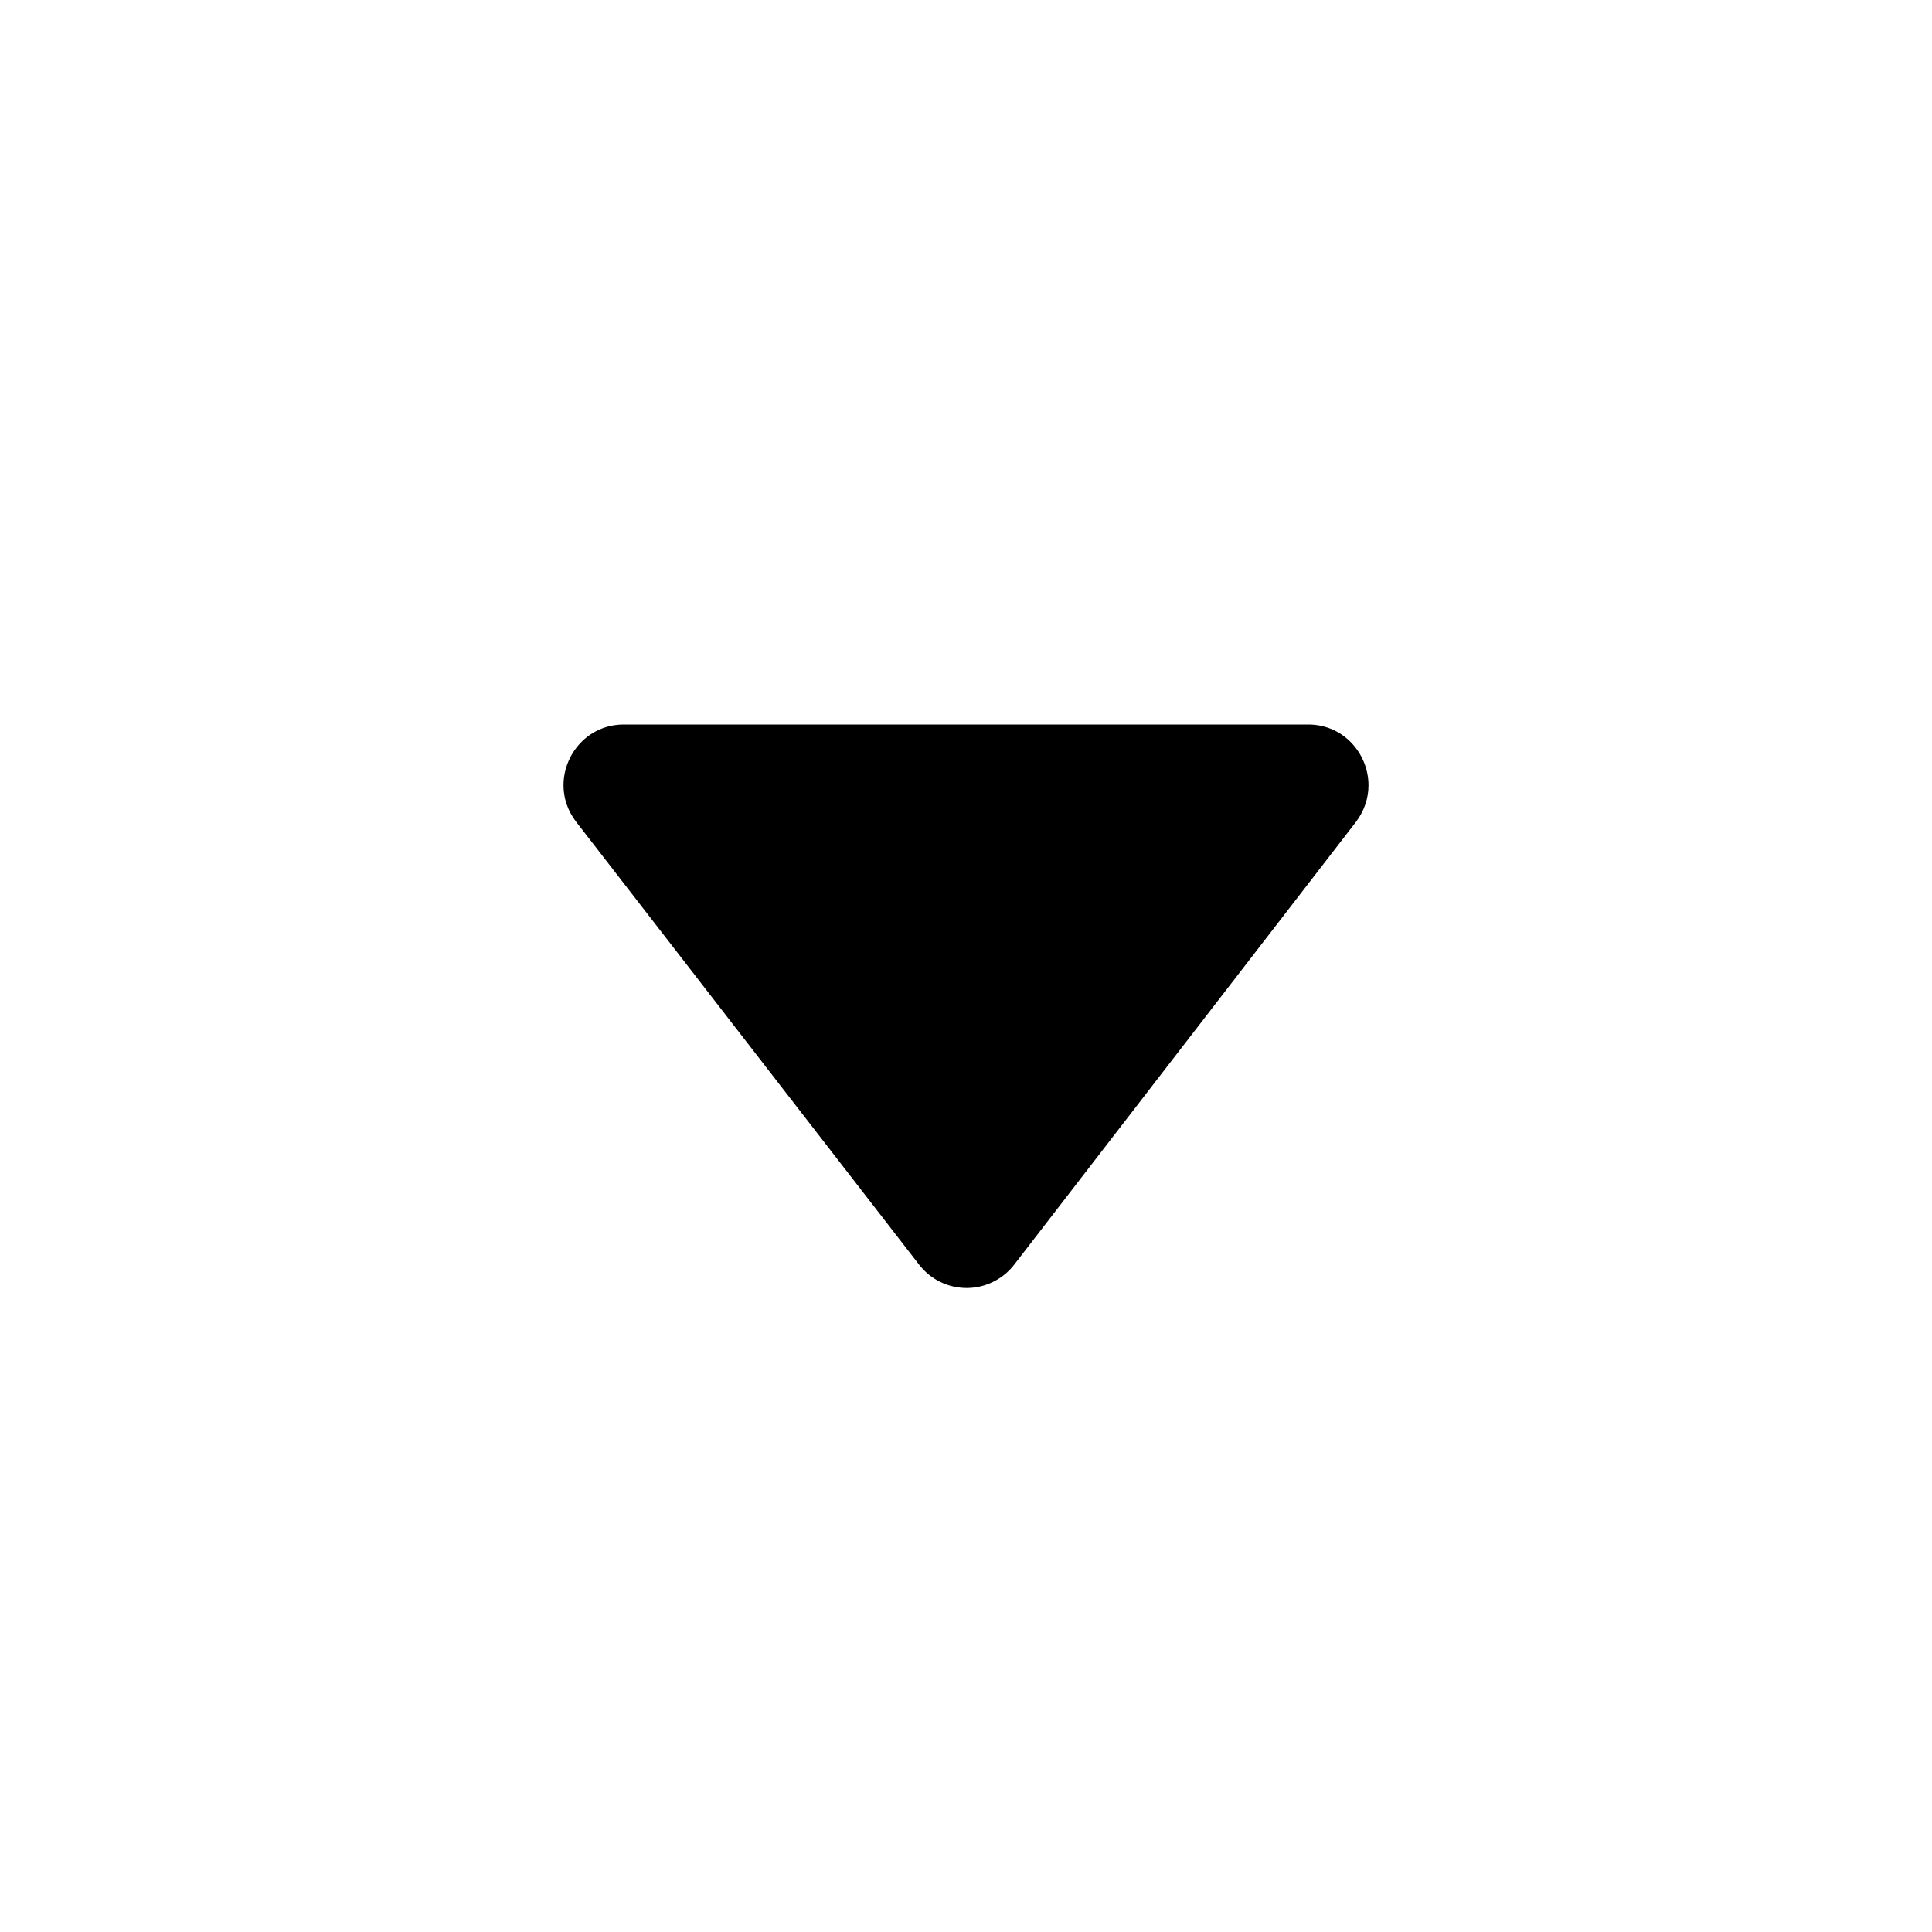
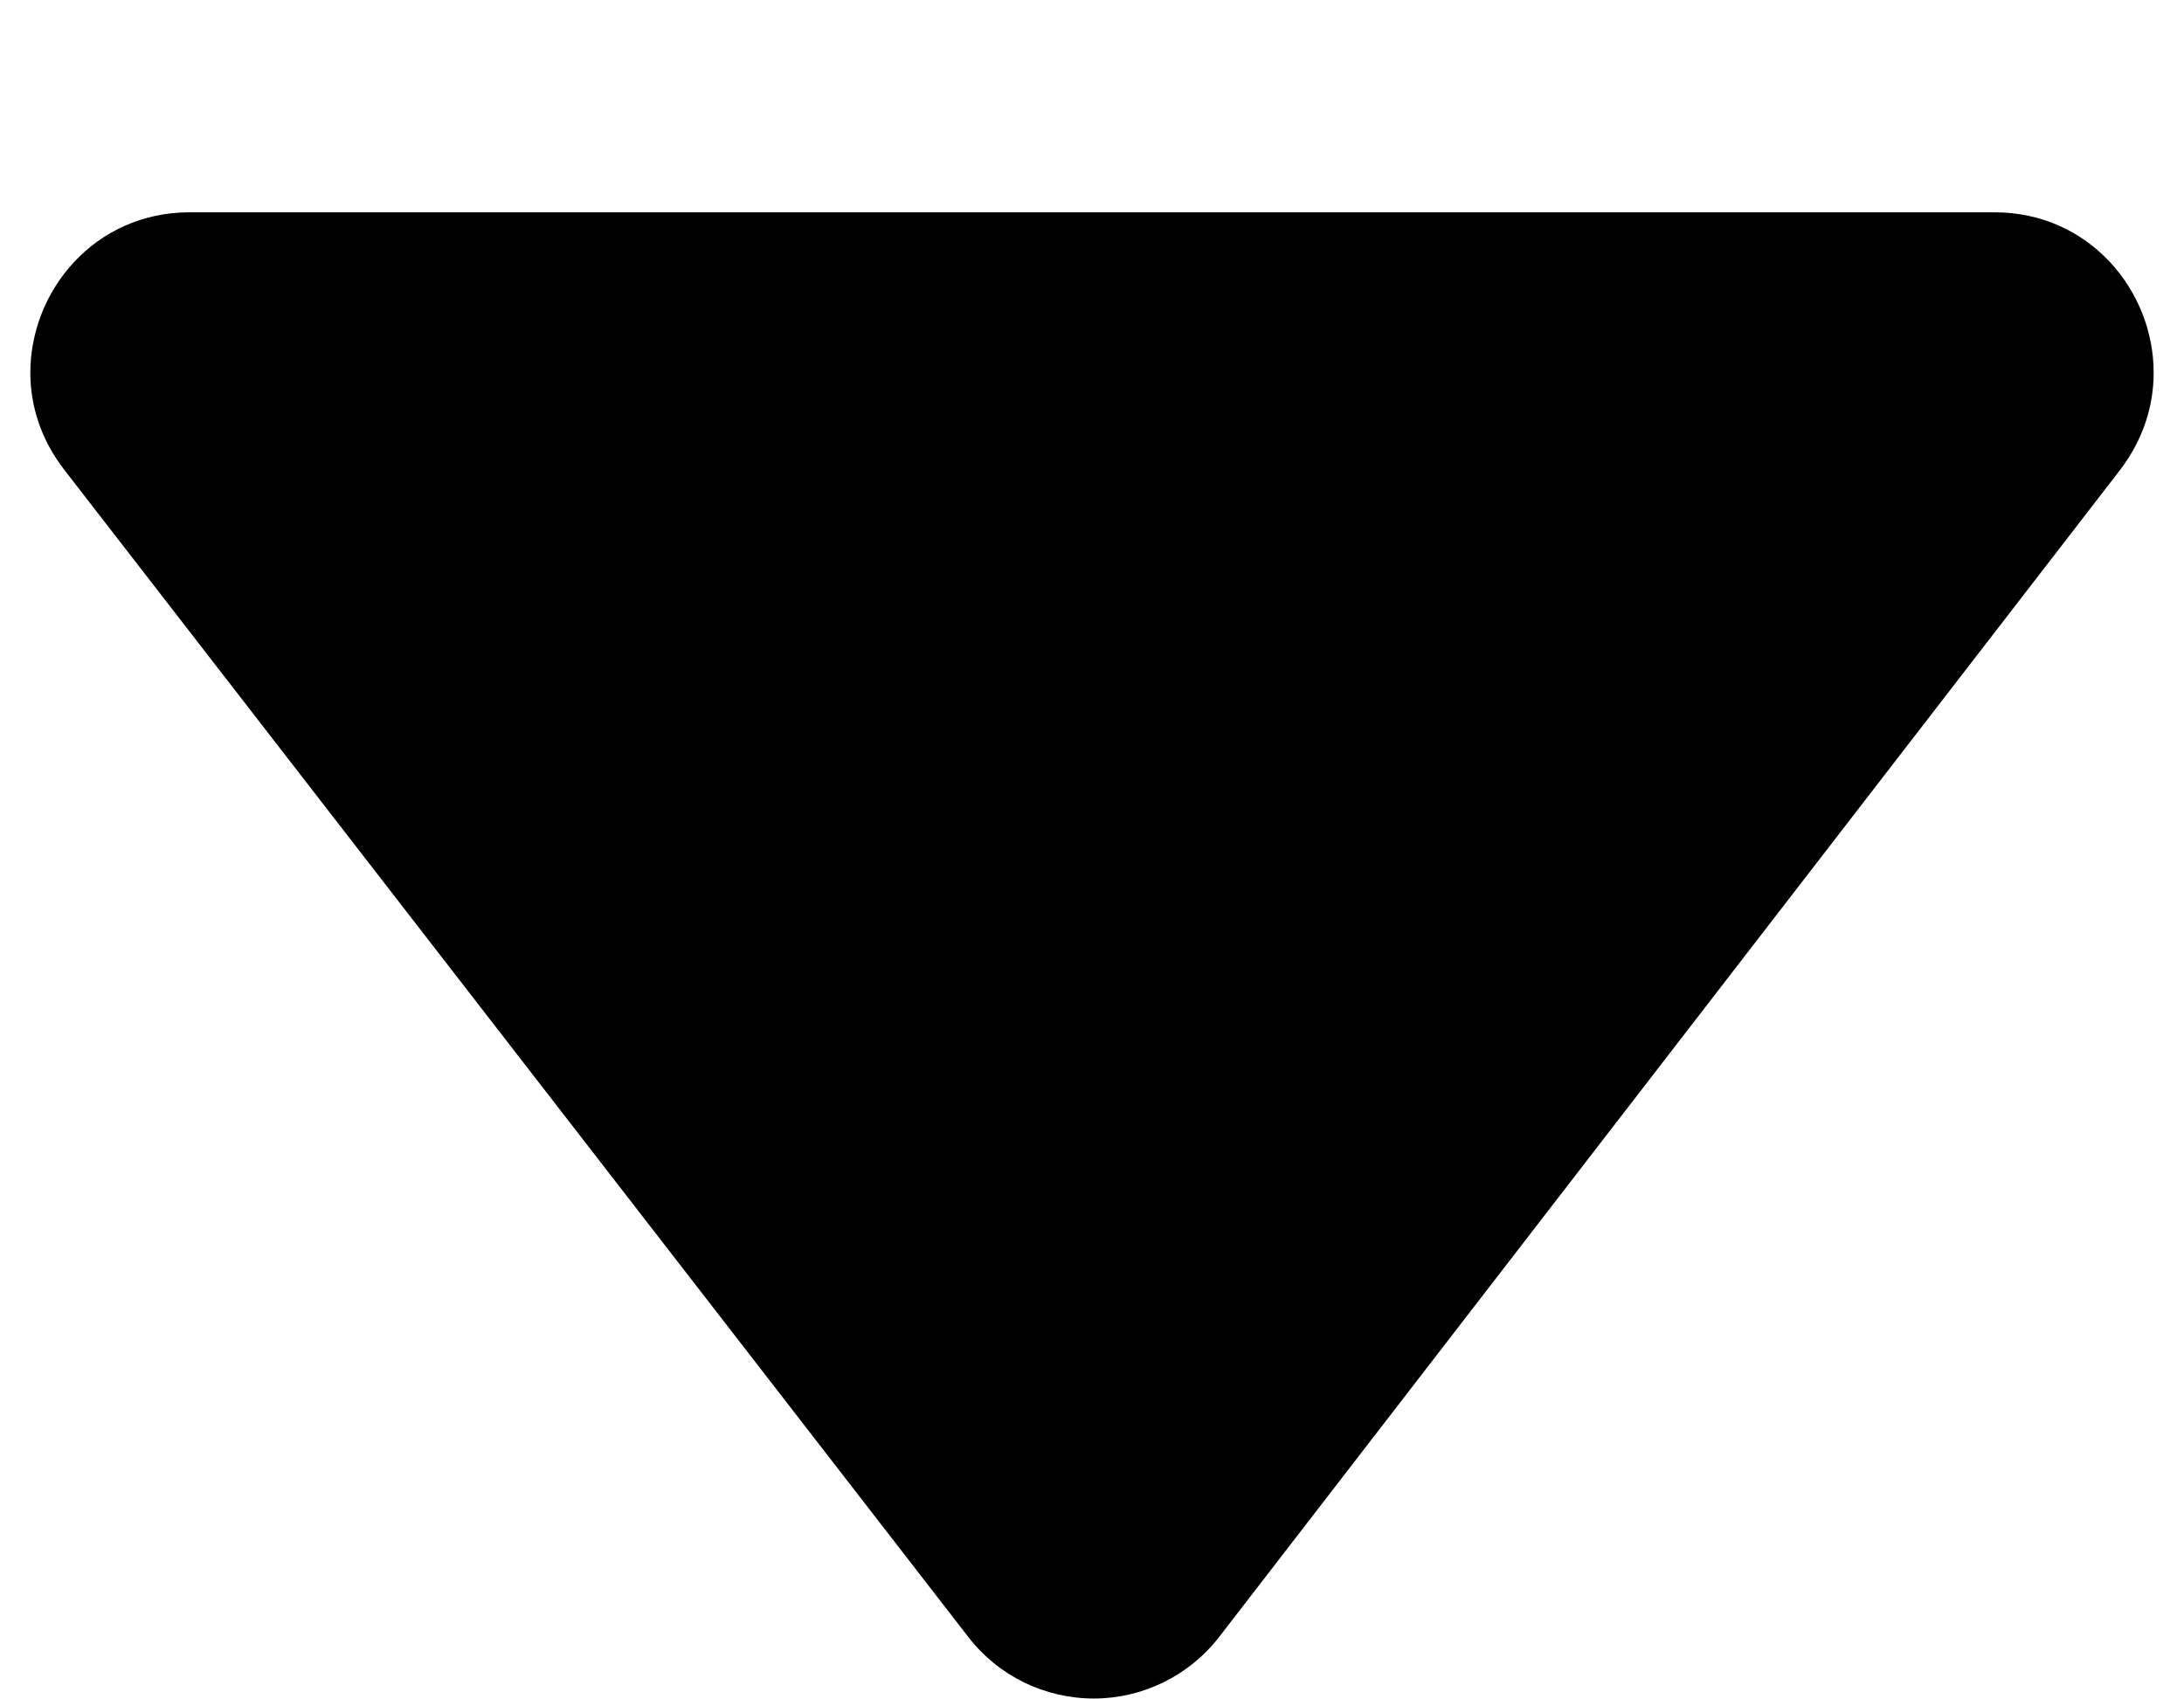
- <svg xmlns="http://www.w3.org/2000/svg" width="21" height="21" viewBox="0 0 21 21" fill="none">
-   <path fill-rule="evenodd" clip-rule="evenodd" d="M14.738 8.935C14.832 8.811 14.875 8.672 14.875 8.536C14.875 8.195 14.607 7.875 14.22 7.875H6.781C6.392 7.875 6.125 8.196 6.125 8.536C6.125 8.673 6.169 8.812 6.264 8.935C7.317 10.295 9.11 12.61 9.99 13.746C10.114 13.907 10.305 14 10.508 14C10.709 14 10.901 13.906 11.025 13.745C11.902 12.609 13.688 10.293 14.738 8.935Z" fill="black" />
+ <svg xmlns="http://www.w3.org/2000/svg" width="9" height="7" viewBox="0 0 9 7" fill="none">
+   <path fill-rule="evenodd" clip-rule="evenodd" d="M8.738 1.935C8.832 1.811 8.875 1.672 8.875 1.536C8.875 1.195 8.607 0.875 8.22 0.875H0.781C0.392 0.875 0.125 1.196 0.125 1.536C0.125 1.673 0.169 1.812 0.264 1.935C1.317 3.295 3.11 5.61 3.99 6.746C4.114 6.907 4.305 7 4.508 7C4.709 7 4.901 6.906 5.025 6.745C5.902 5.609 7.689 3.293 8.738 1.935Z" fill="black" />
</svg>
